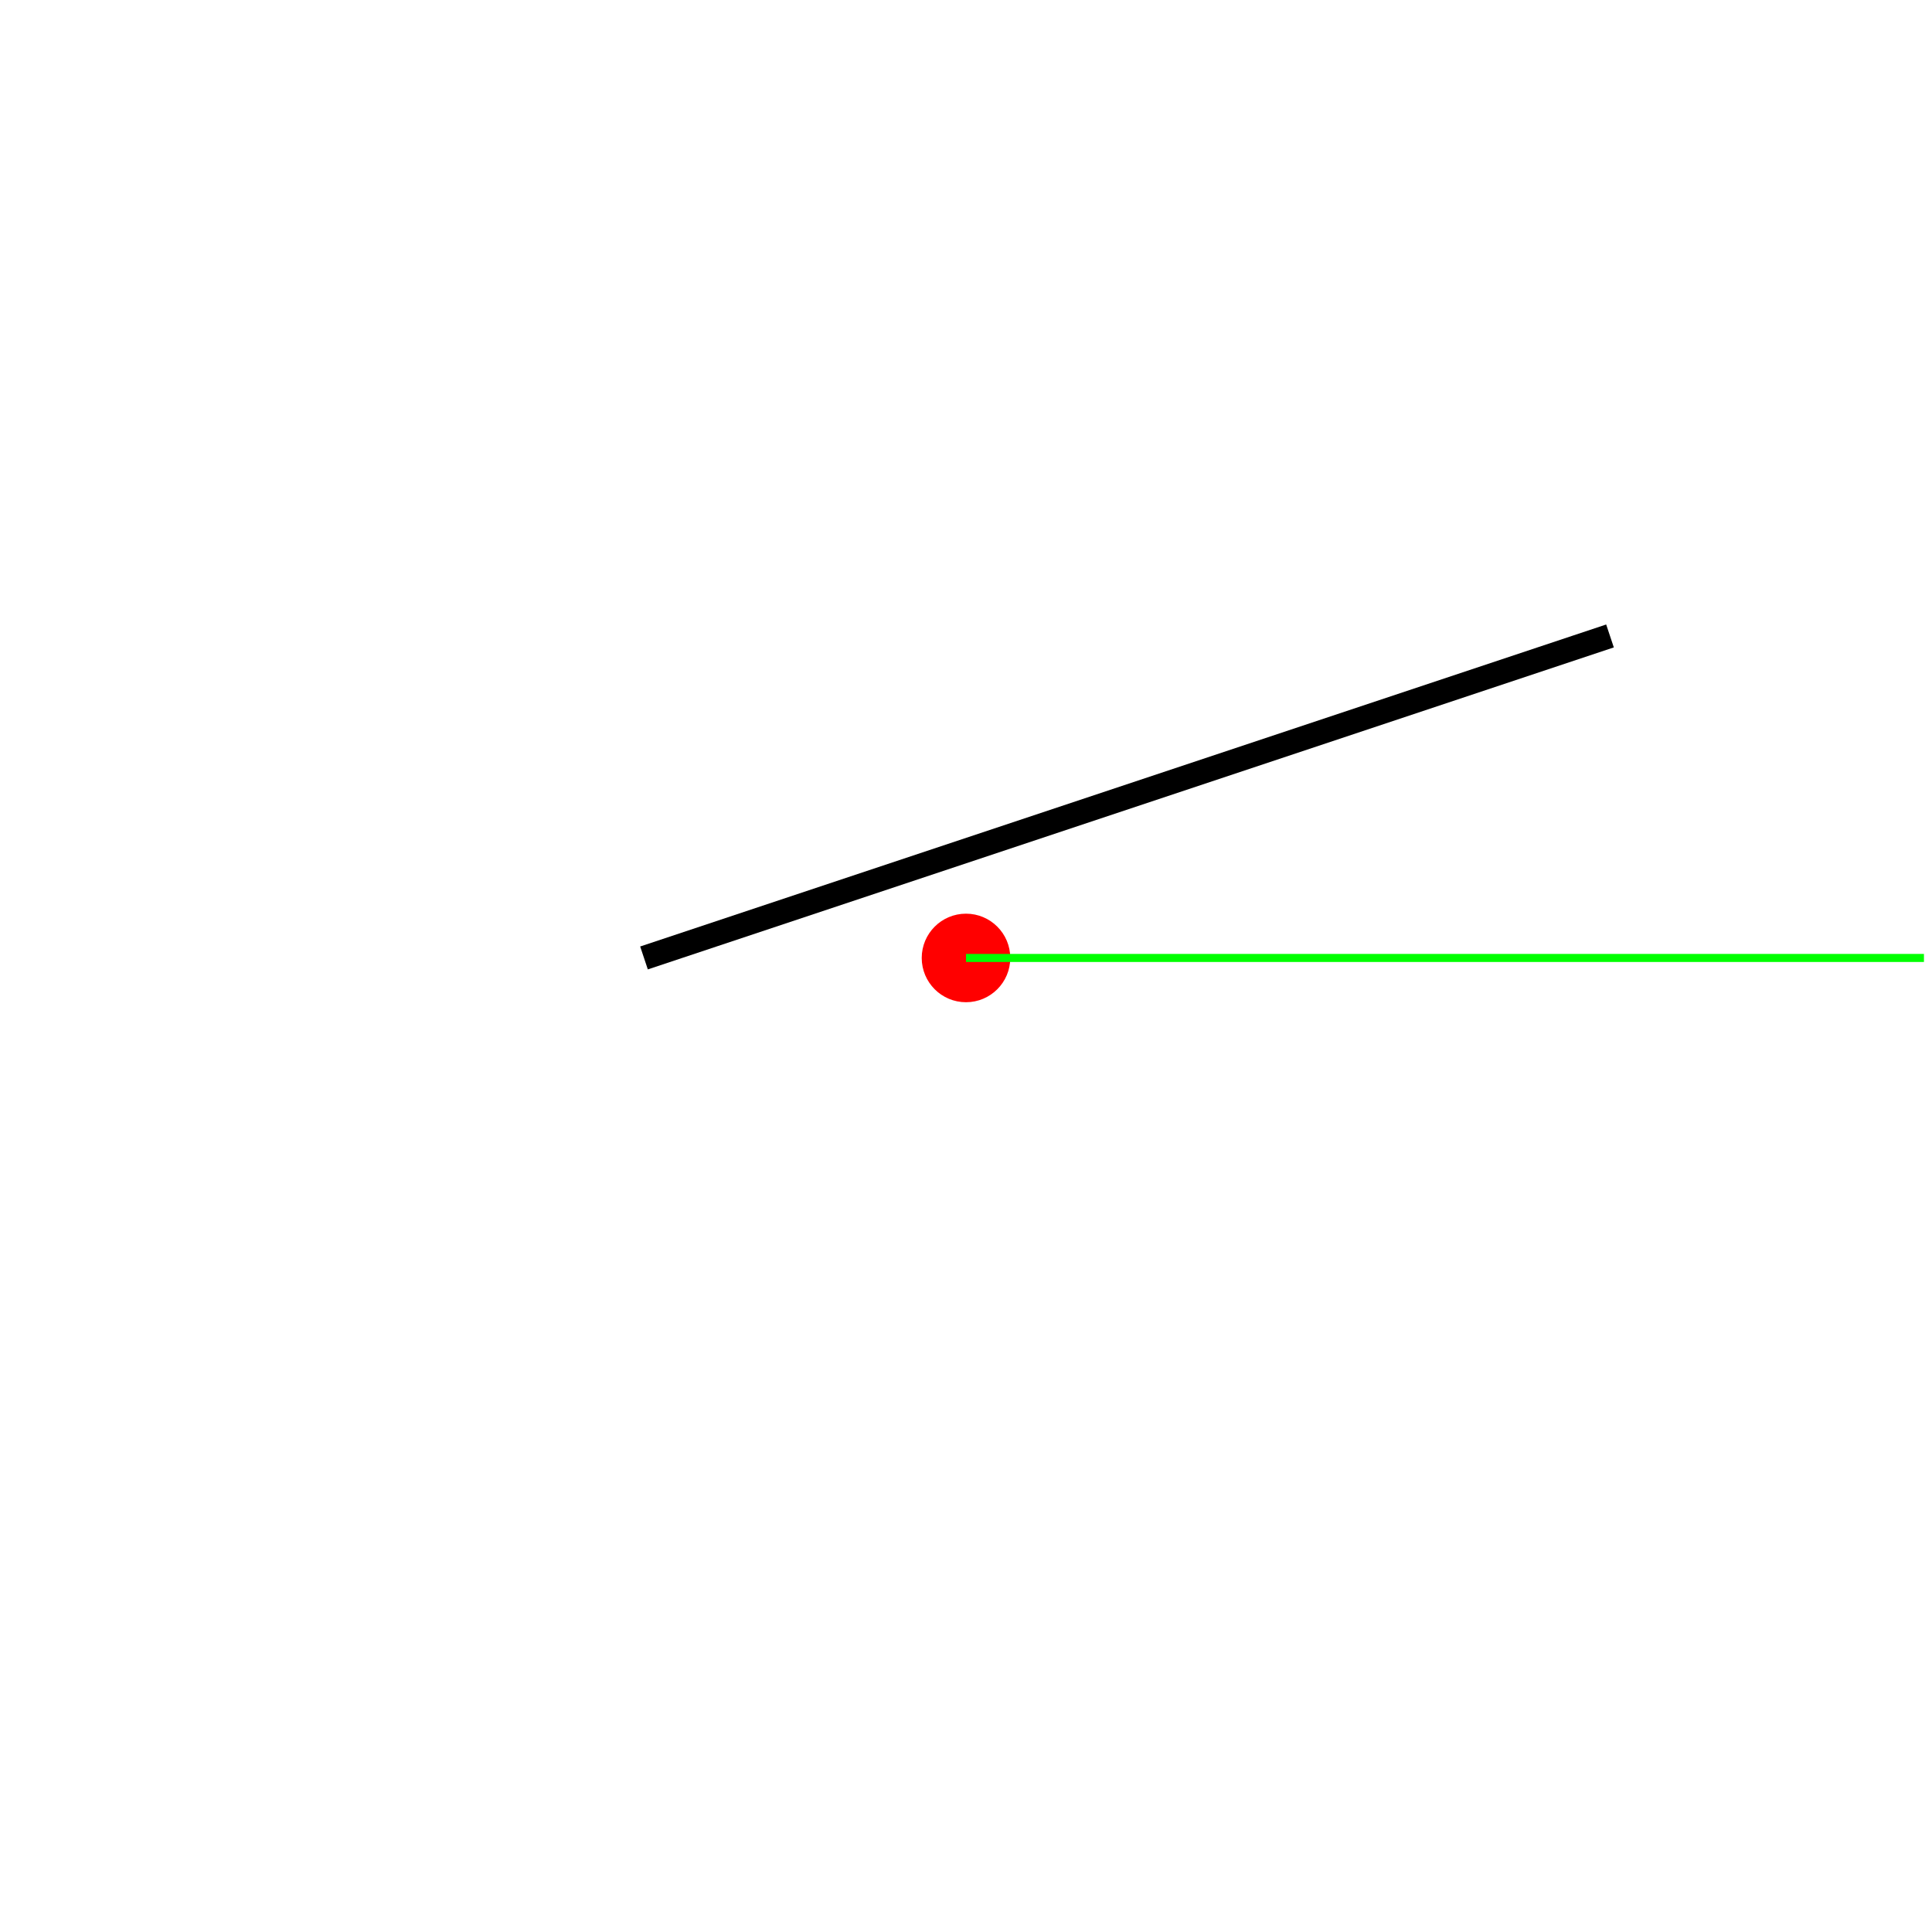
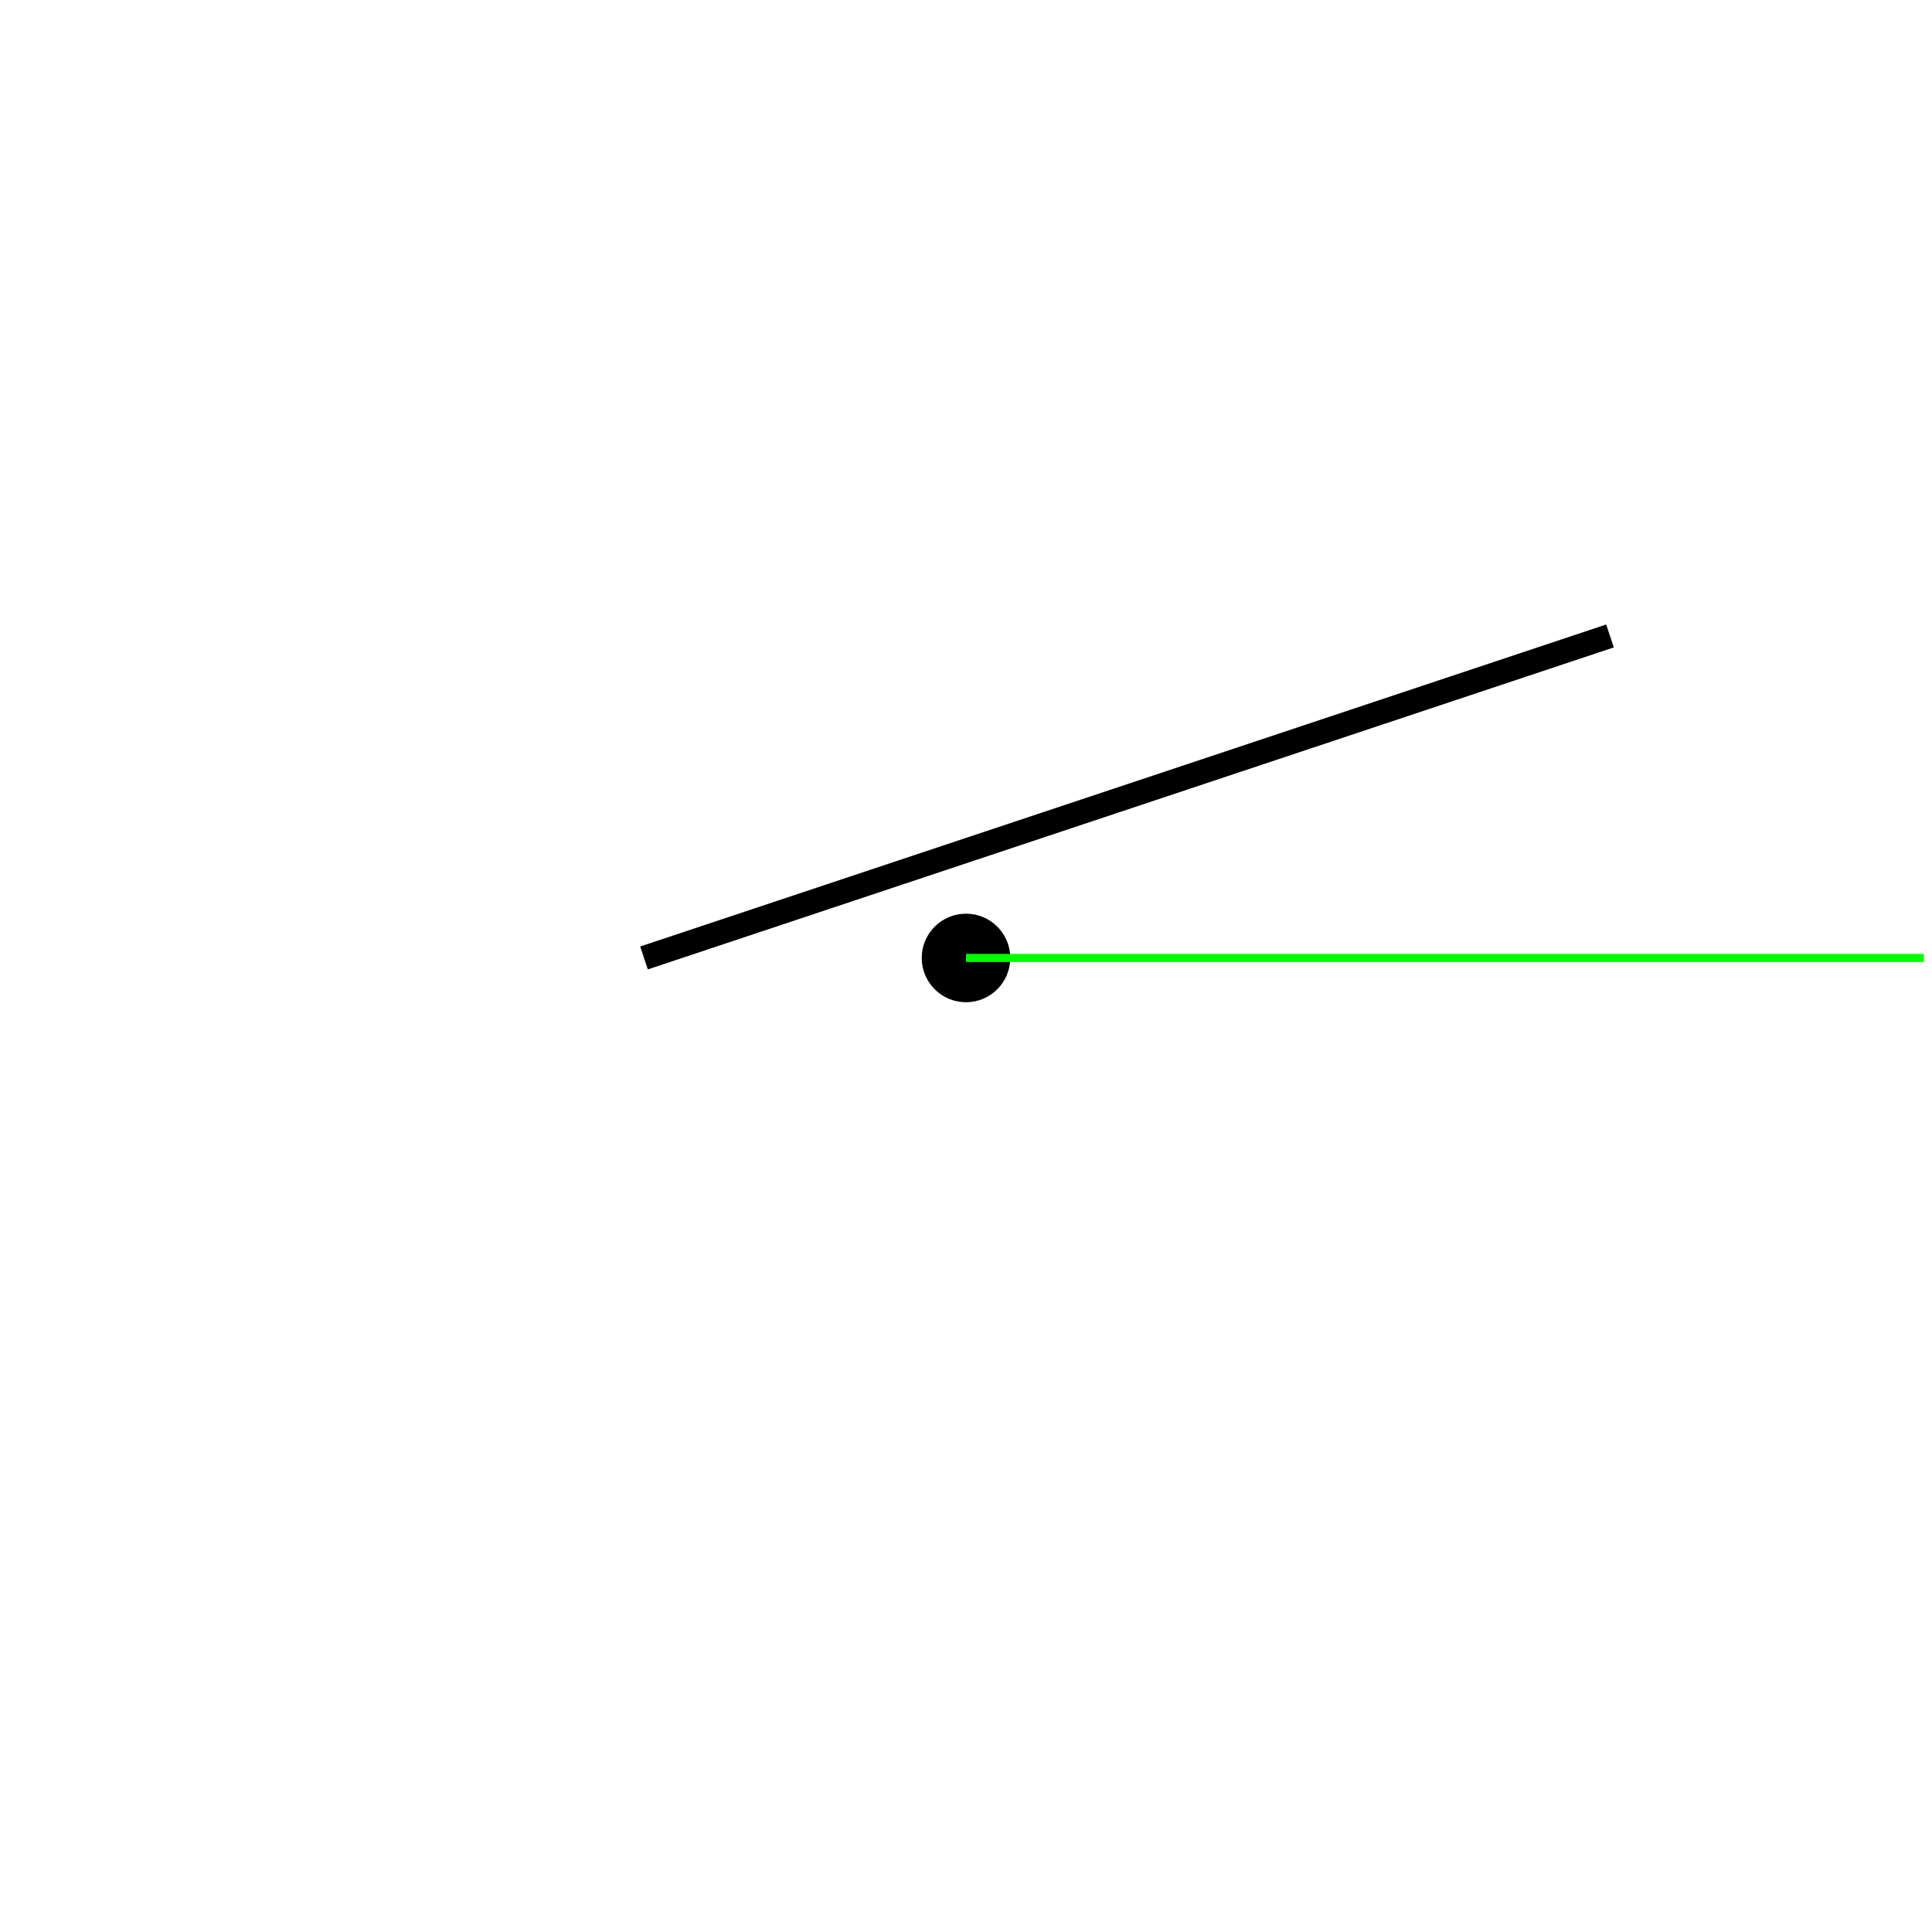
<svg xmlns="http://www.w3.org/2000/svg" version="1.1" width="240" height="240">
  <rect x="0" y="0" width="240" height="240" stroke="#ffffff" fill="#ffffff" />
  <polygon points=" 80,119 200,79 " stroke-width="3" stroke="#000000" fill="none" />
-   <circle cx="120" cy="119" r="5" stroke="#ff0000" fill="#ff0000" />
+   <circle cx="120" cy="119" r="5" stroke="#000000" fill="#000000" />
  <line x1="120" y1="119" x2="239" y2="119" stroke-width="1" stroke="#00ff00" fill="none" />
</svg>
